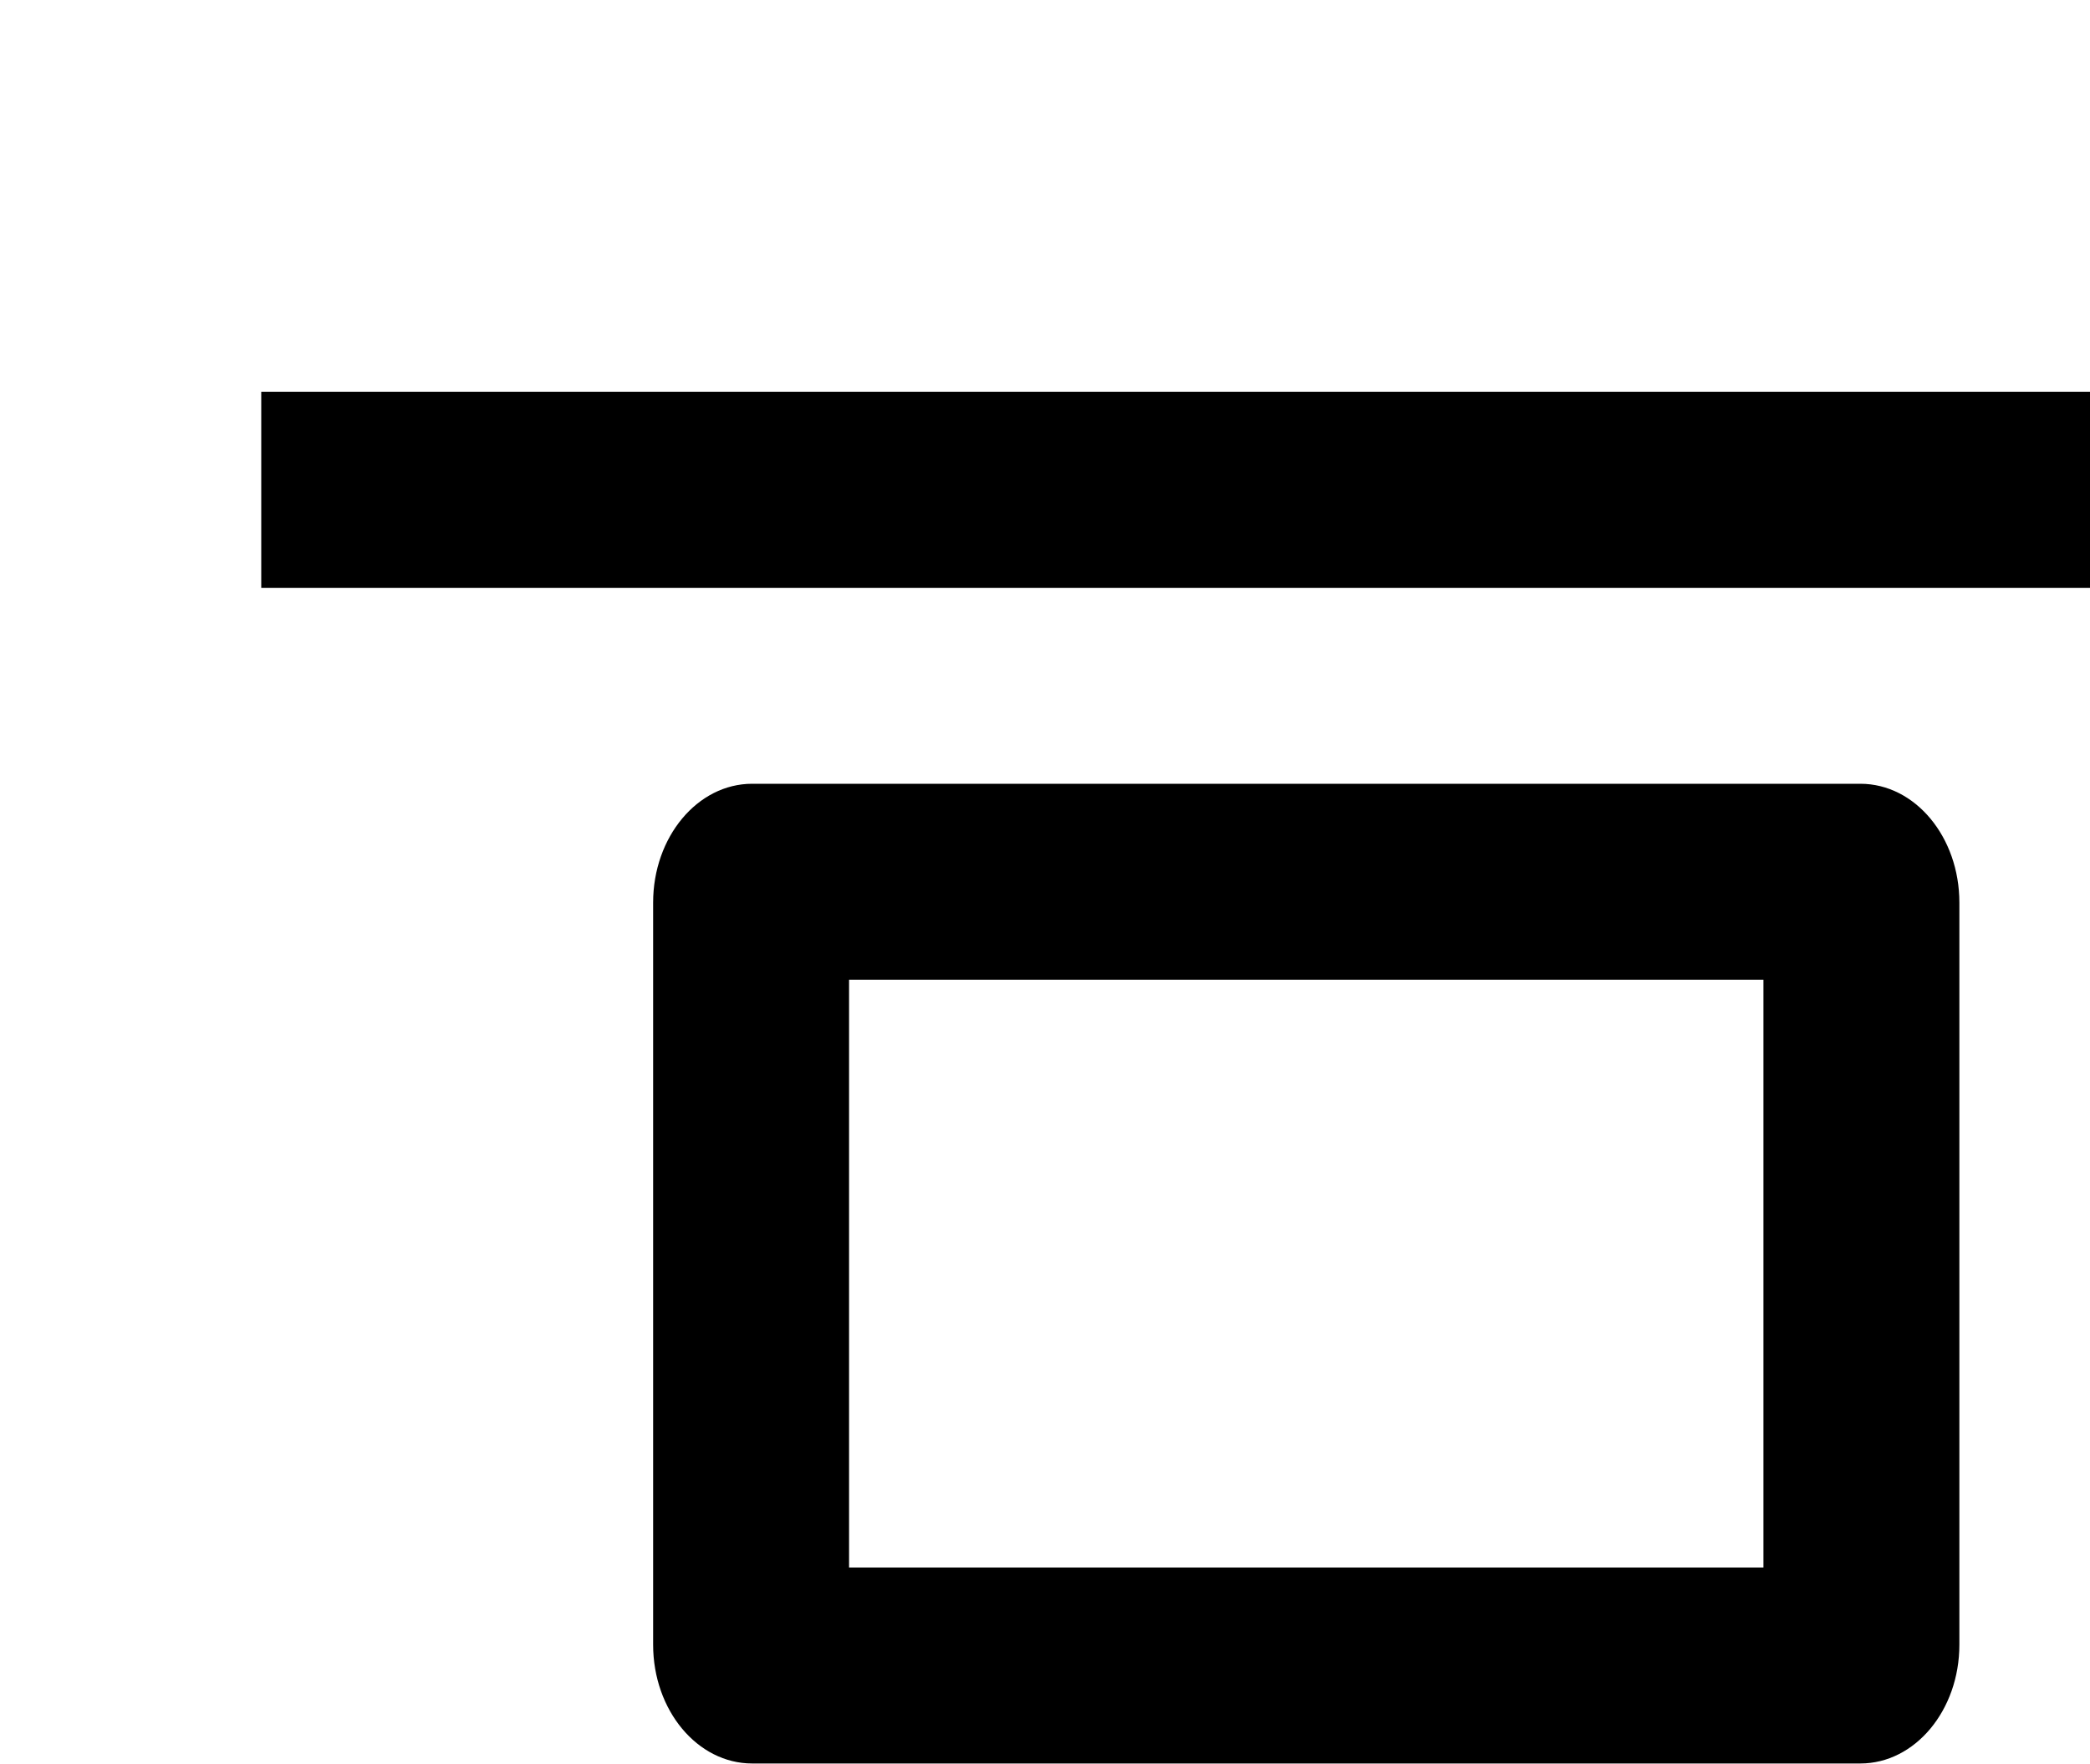
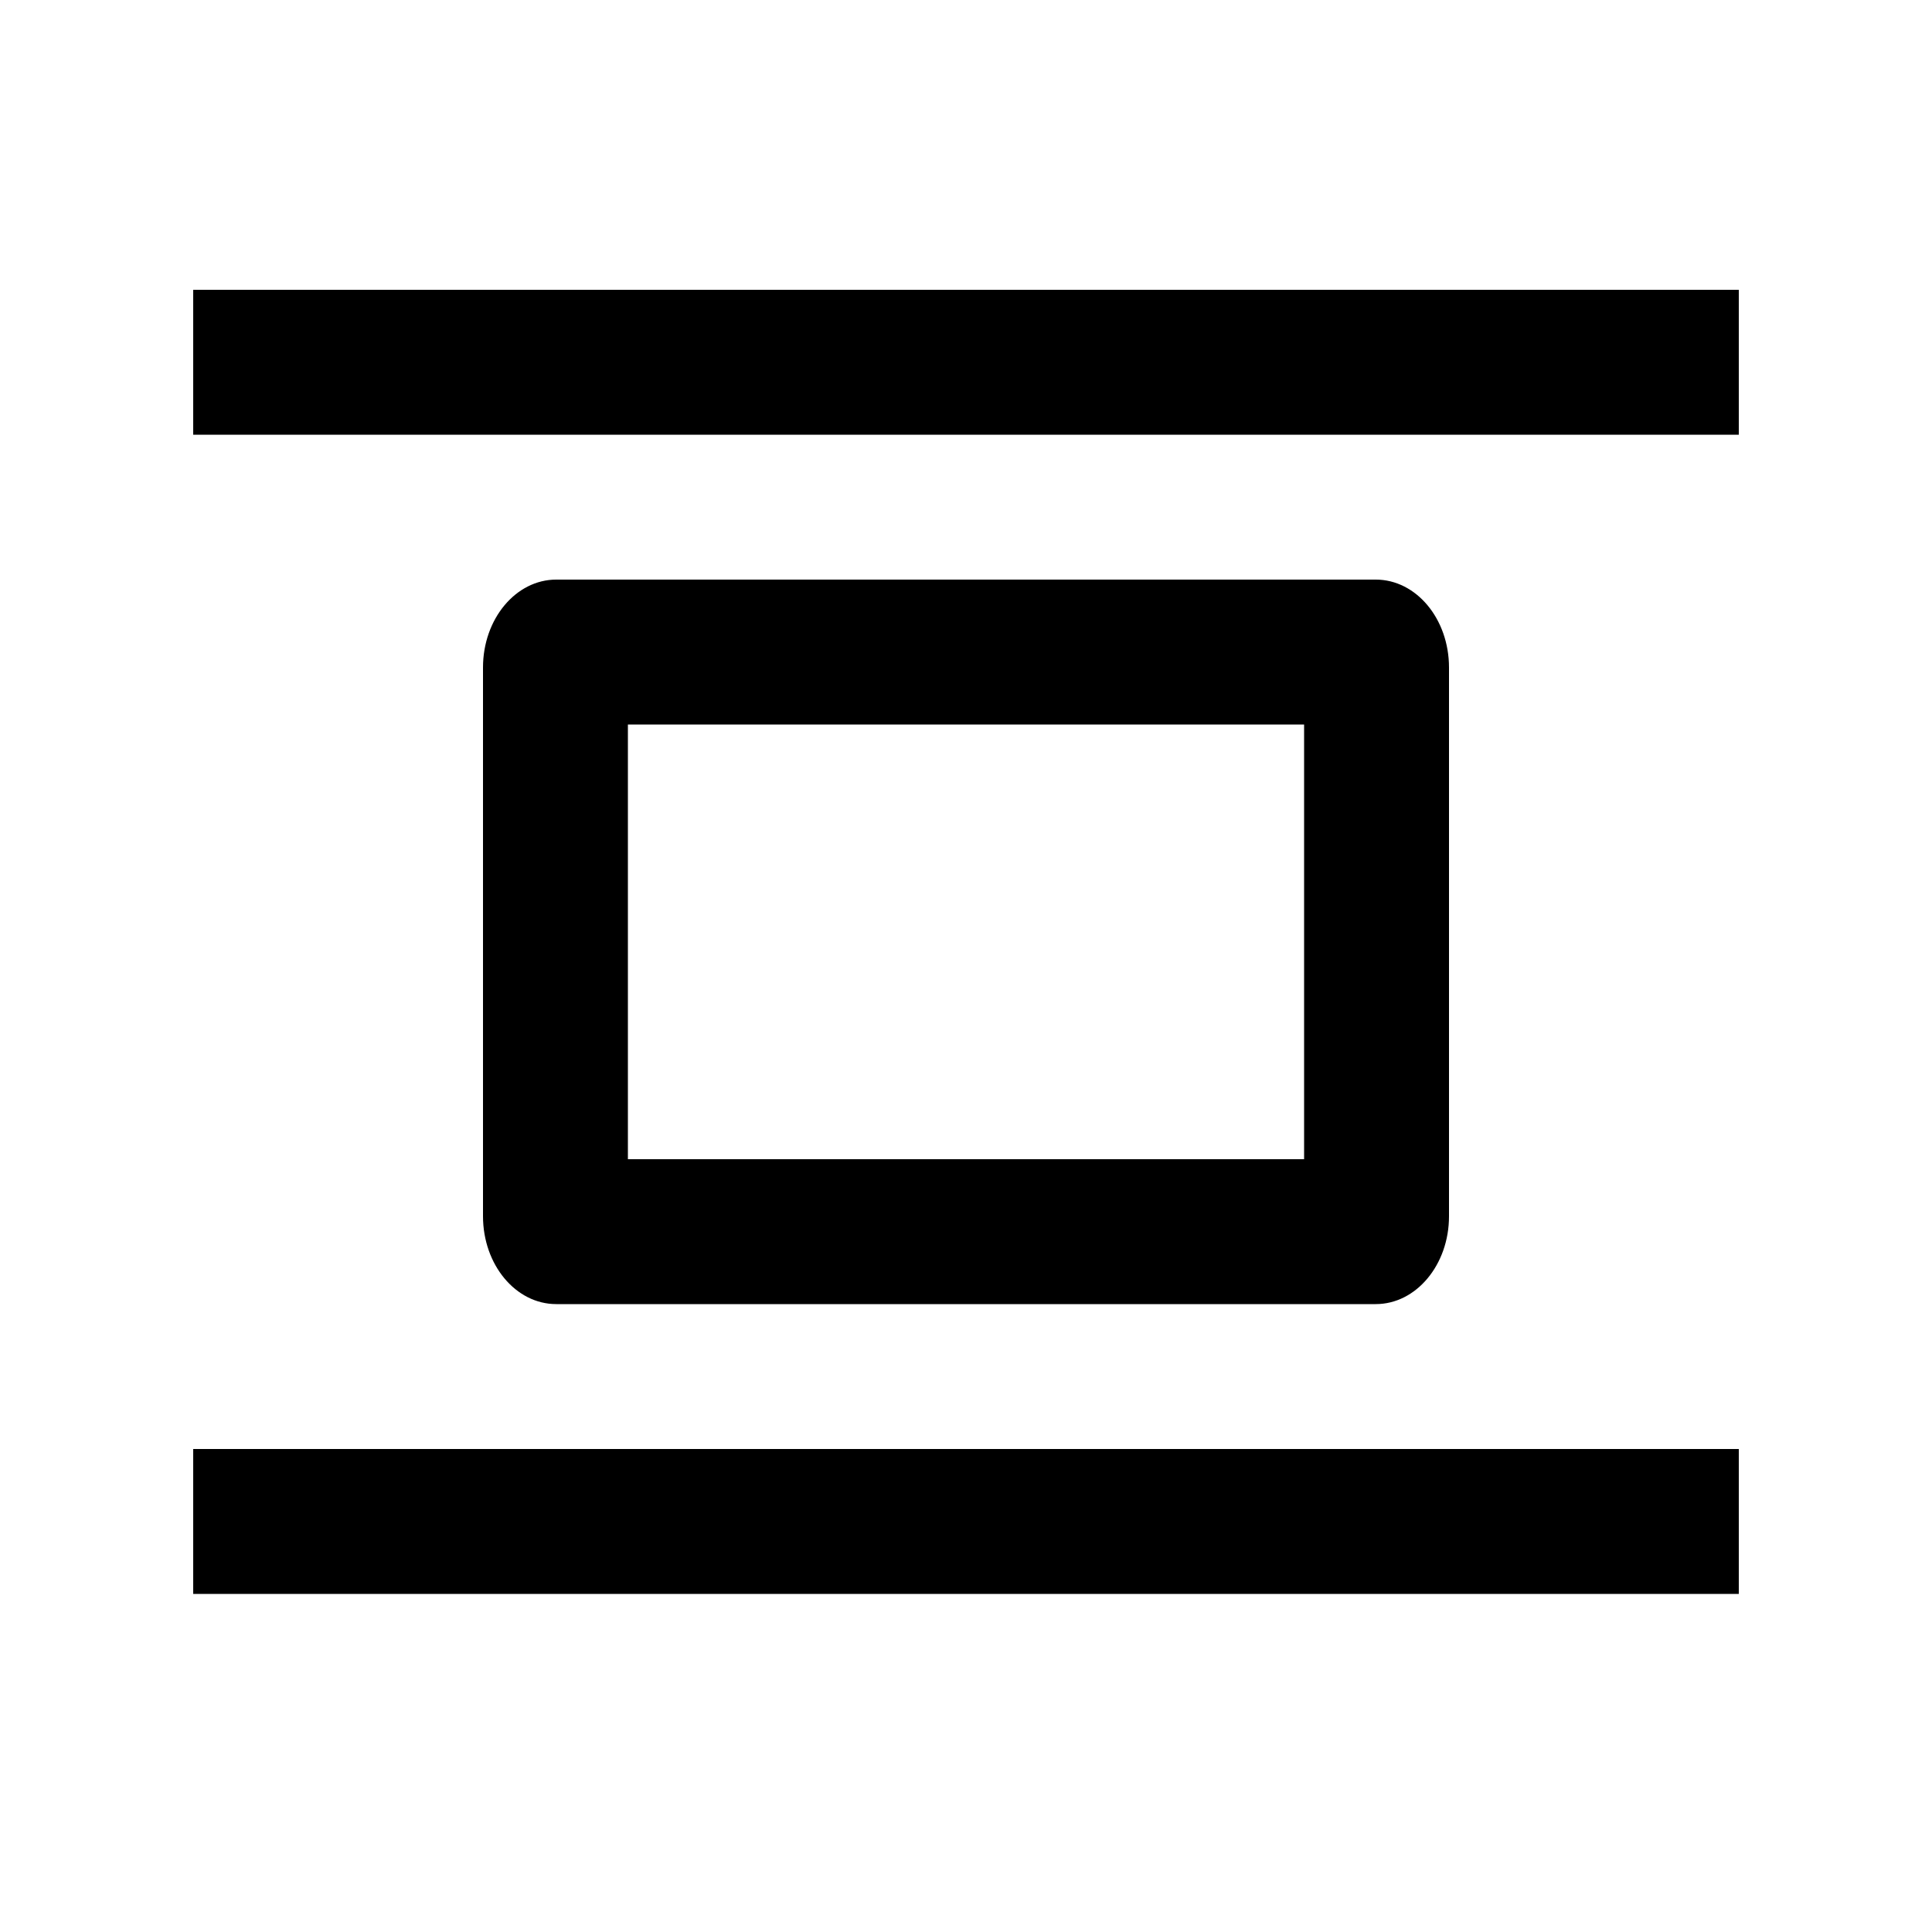
- <svg xmlns="http://www.w3.org/2000/svg">
+ <svg xmlns="http://www.w3.org/2000/svg" viewBox="0 0 20 20">
  <g fill-rule="nonzero">
    <path d="M2 4.5V3h16v1.5zM6.5 7.5V12h7V7.5h-7zM5.758 6h8.484c.419 0 .758.407.758.91v5.681c0 .502-.34.909-.758.909H5.758c-.419 0-.758-.407-.758-.91V6.91c0-.503.34-.91.758-.91zM2 16.5V15h16v1.5z" />
  </g>
</svg>
